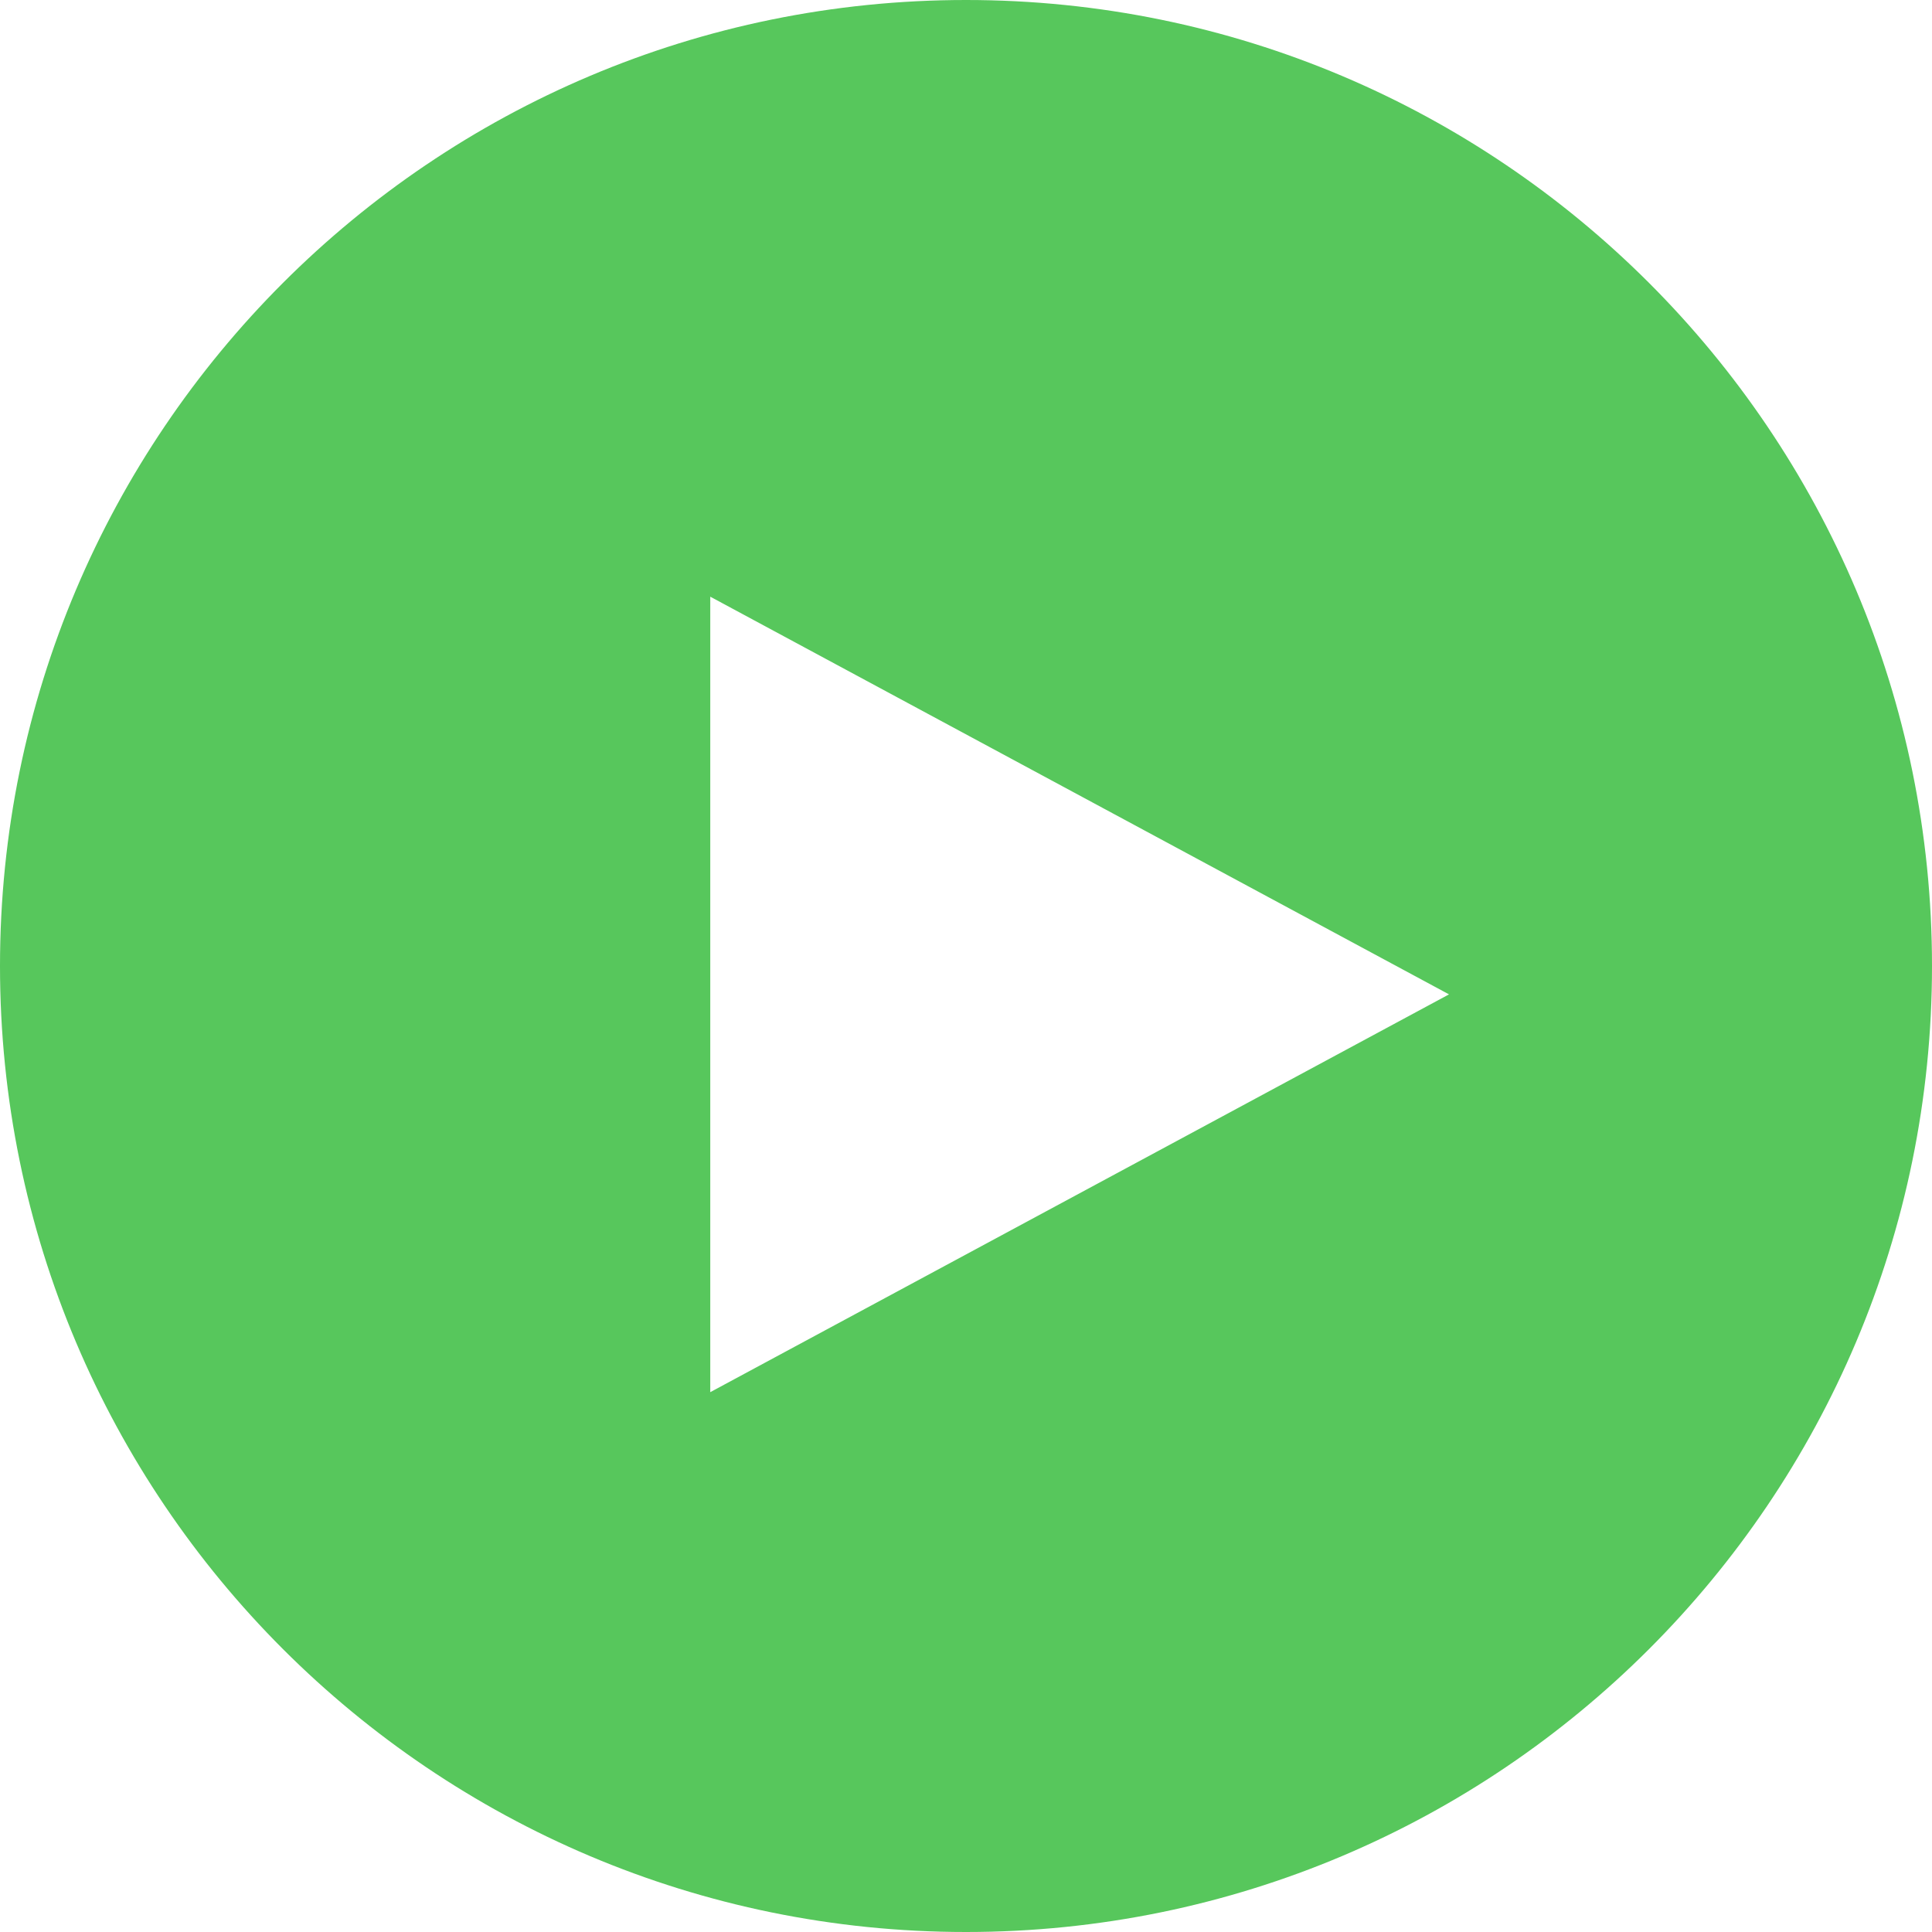
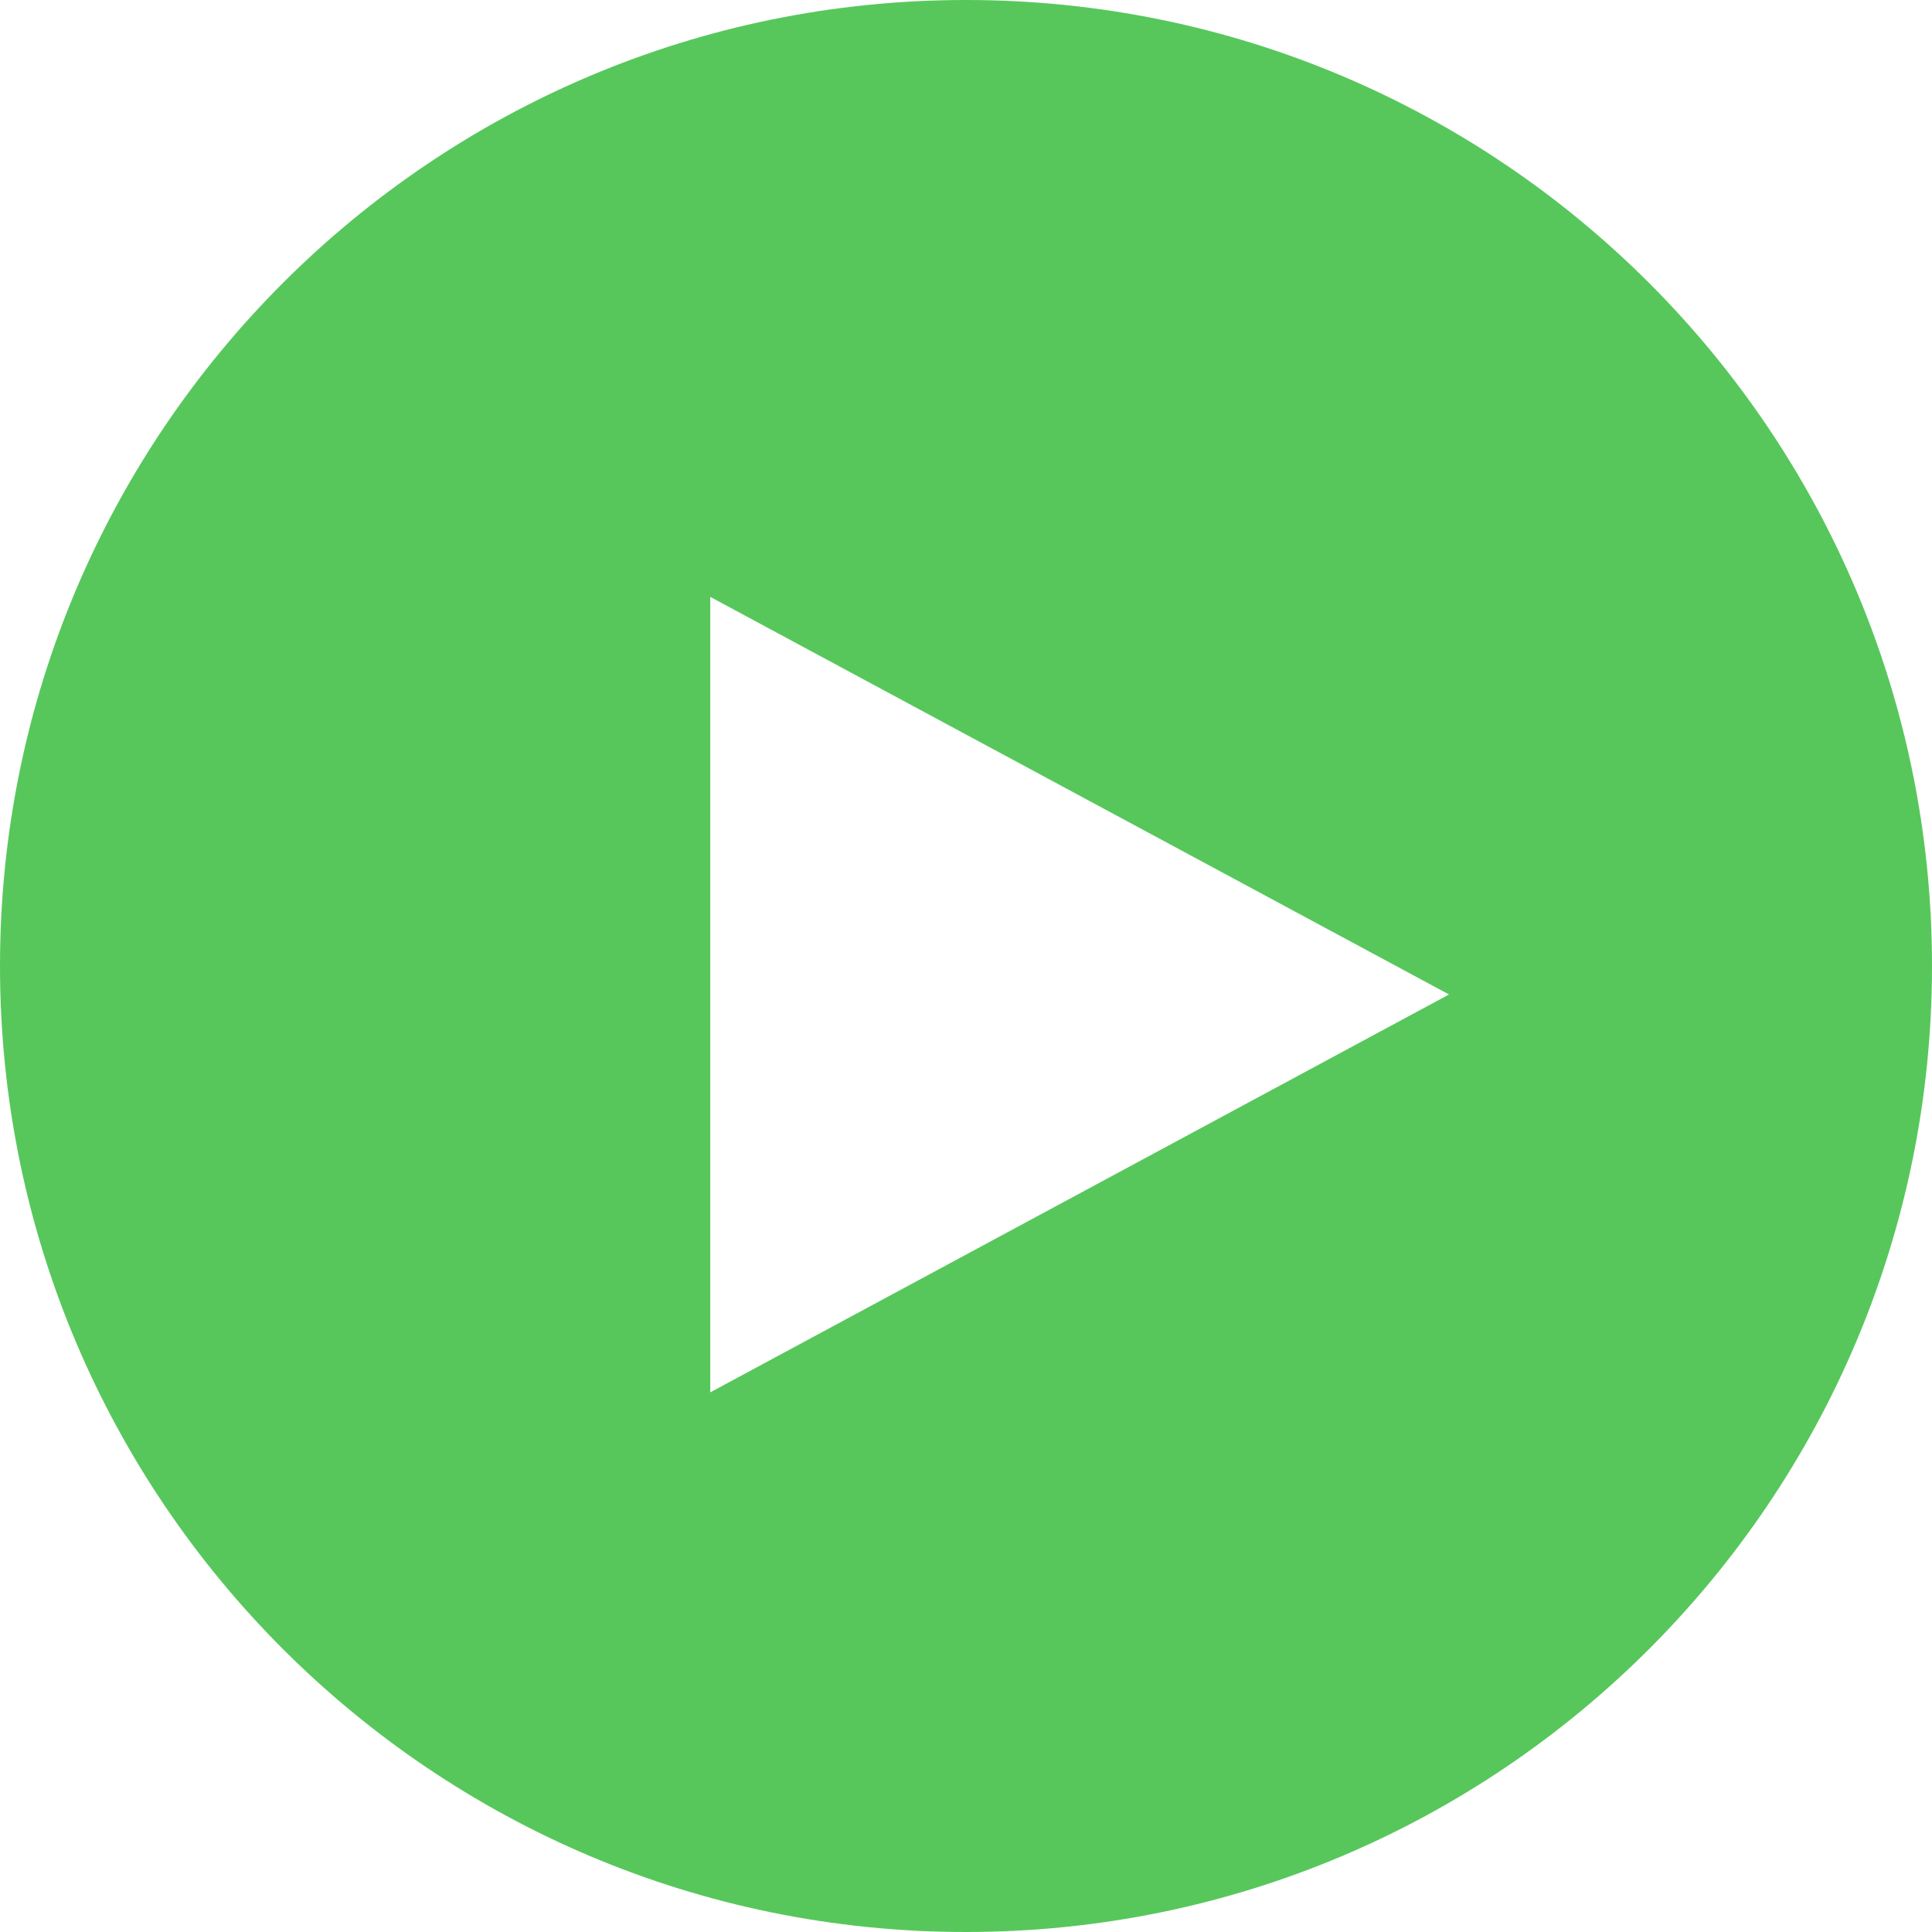
- <svg xmlns="http://www.w3.org/2000/svg" width="19px" height="19px" viewBox="0 0 19 19" version="1.1">
+ <svg xmlns="http://www.w3.org/2000/svg" width="19" height="19" viewBox="0 0 19 19">
  <defs>
-     <filter x="-50%" y="-50%" width="200%" height="200%" filterUnits="objectBoundingBox" id="filter-1">
-       <feOffset dx="0" dy="2" in="SourceAlpha" result="shadowOffsetOuter1" />
+     <filter x="-50%" y="-50%" width="200%" height="200%" filterUnits="objectBoundingBox" id="a">
+       <feOffset dy="2" in="SourceAlpha" result="shadowOffsetOuter1" />
      <feGaussianBlur stdDeviation="2" in="shadowOffsetOuter1" result="shadowBlurOuter1" />
-       <feColorMatrix values="0 0 0 0 0   0 0 0 0 0   0 0 0 0 0  0 0 0 0 0" in="shadowBlurOuter1" type="matrix" result="shadowMatrixOuter1" />
+       <feColorMatrix values="0 0 0 0 0 0 0 0 0 0 0 0 0 0 0 0 0 0 0 0" in="shadowBlurOuter1" result="shadowMatrixOuter1" />
      <feMerge>
        <feMergeNode in="shadowMatrixOuter1" />
        <feMergeNode in="SourceGraphic" />
      </feMerge>
    </filter>
  </defs>
-   <g id="Page-1" stroke="none" stroke-width="1" fill="none" fill-rule="evenodd">
-     <g id="Upcase---Explore" transform="translate(-588, -2296)">
-       <rect id="Rectangle-352" fill="#FFFFFF" x="-11" y="8" width="1140" height="2811" />
-       <g id="grid" transform="translate(99, 889)" />
-       <g id="VIdeos" transform="translate(100, 2218)">
-         <g id="Weekly-Iteration" stroke="#F3F3F3" filter="url(#filter-1)" stroke-width="2" fill="#FFFFFF">
-           <rect id="Rectangle-238" x="446.934" y="0" width="409.066" height="300" />
+   <g fill="none" fill-rule="evenodd">
+     <g>
+       <path fill="#fff" d="M-599-2288H541V523H-599z" />
+       <g>
+         <g stroke="#F3F3F3" filter="url(#a)" stroke-width="2" fill="#fff" transform="translate(-588 -2296) translate(100 2218)">
+           <path d="M446.934 0H856v300H446.934z" />
        </g>
-         <g id="Video-Tutorials">
-           <g id="play-2" transform="translate(488, 78)">
-             <circle id="Oval-186" fill="#57C75C" cx="9.5" cy="9.5" r="9.5" />
-             <path d="M6.985,13.691 L6.985,5.868 L14.25,9.779 L6.985,13.691 Z" id="Triangle-8" fill="#FFFFFF" />
+         <g>
+           <g transform="translate(0 0)">
+             <circle fill="#57C75C" cx="9.5" cy="9.5" r="9.5" />
+             <path d="M6.985 13.69V5.87l7.265 3.91-7.265 3.913z" fill="#fff" />
          </g>
        </g>
      </g>
    </g>
  </g>
</svg>
